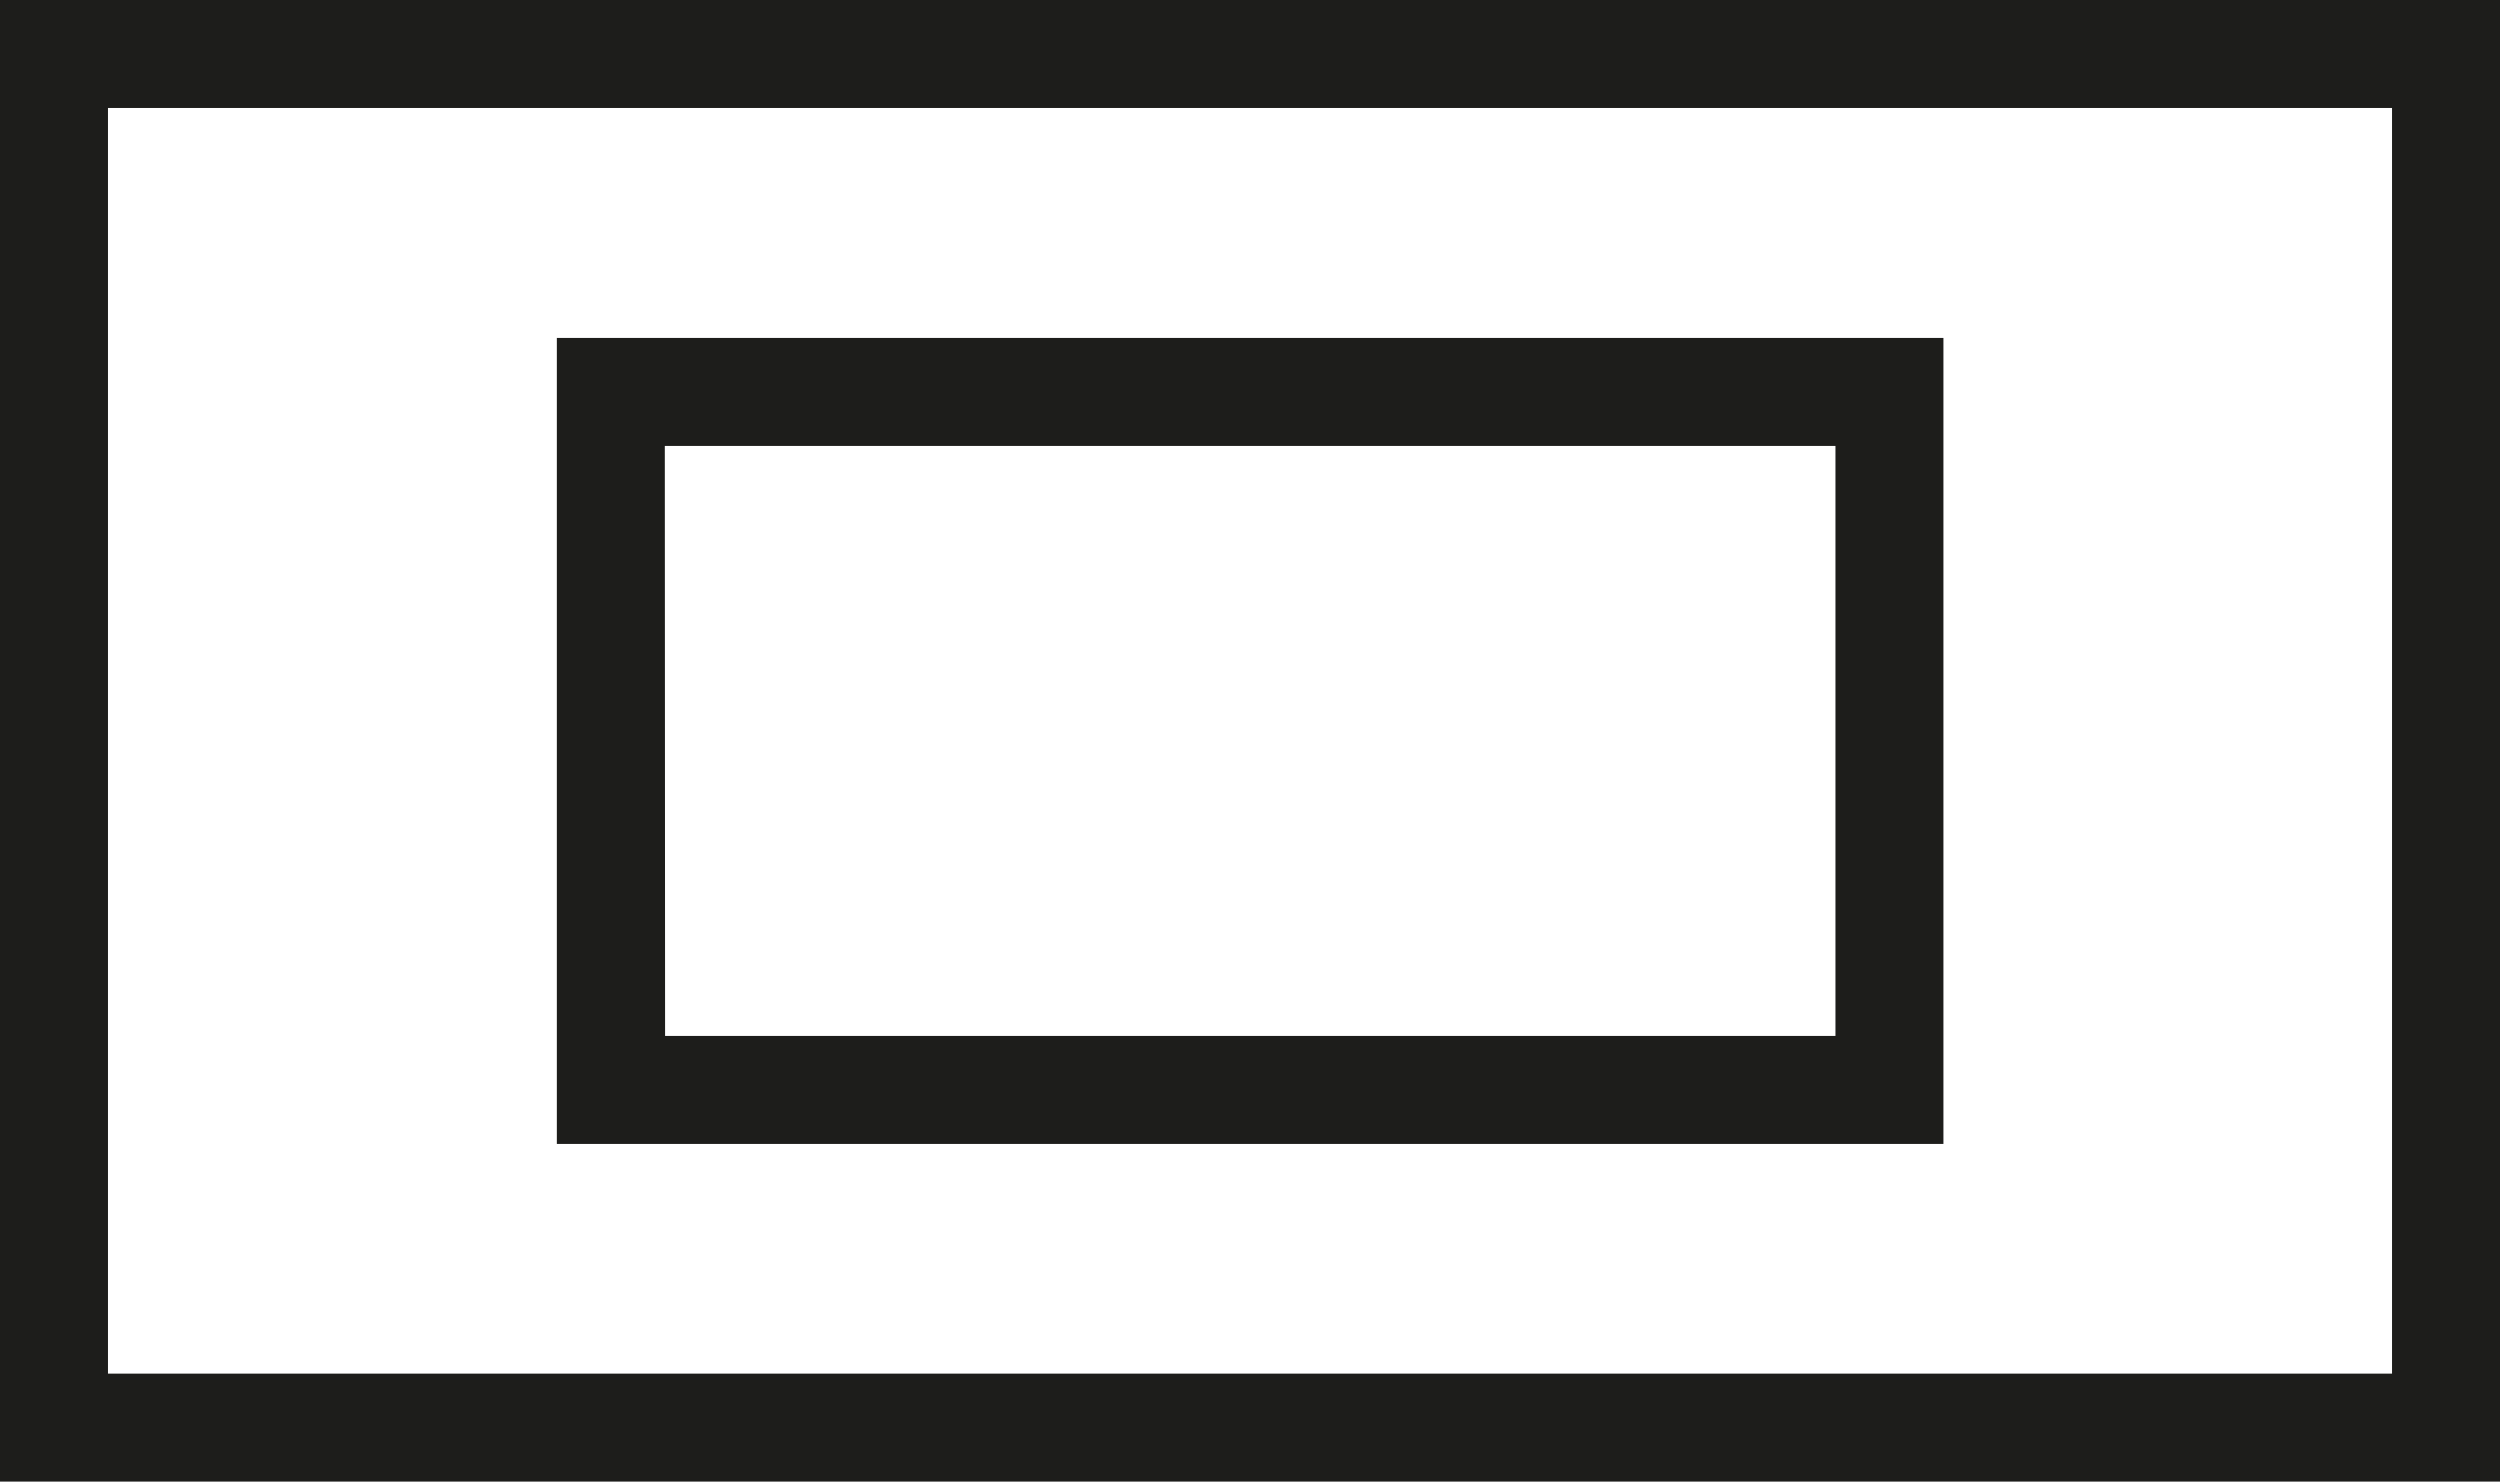
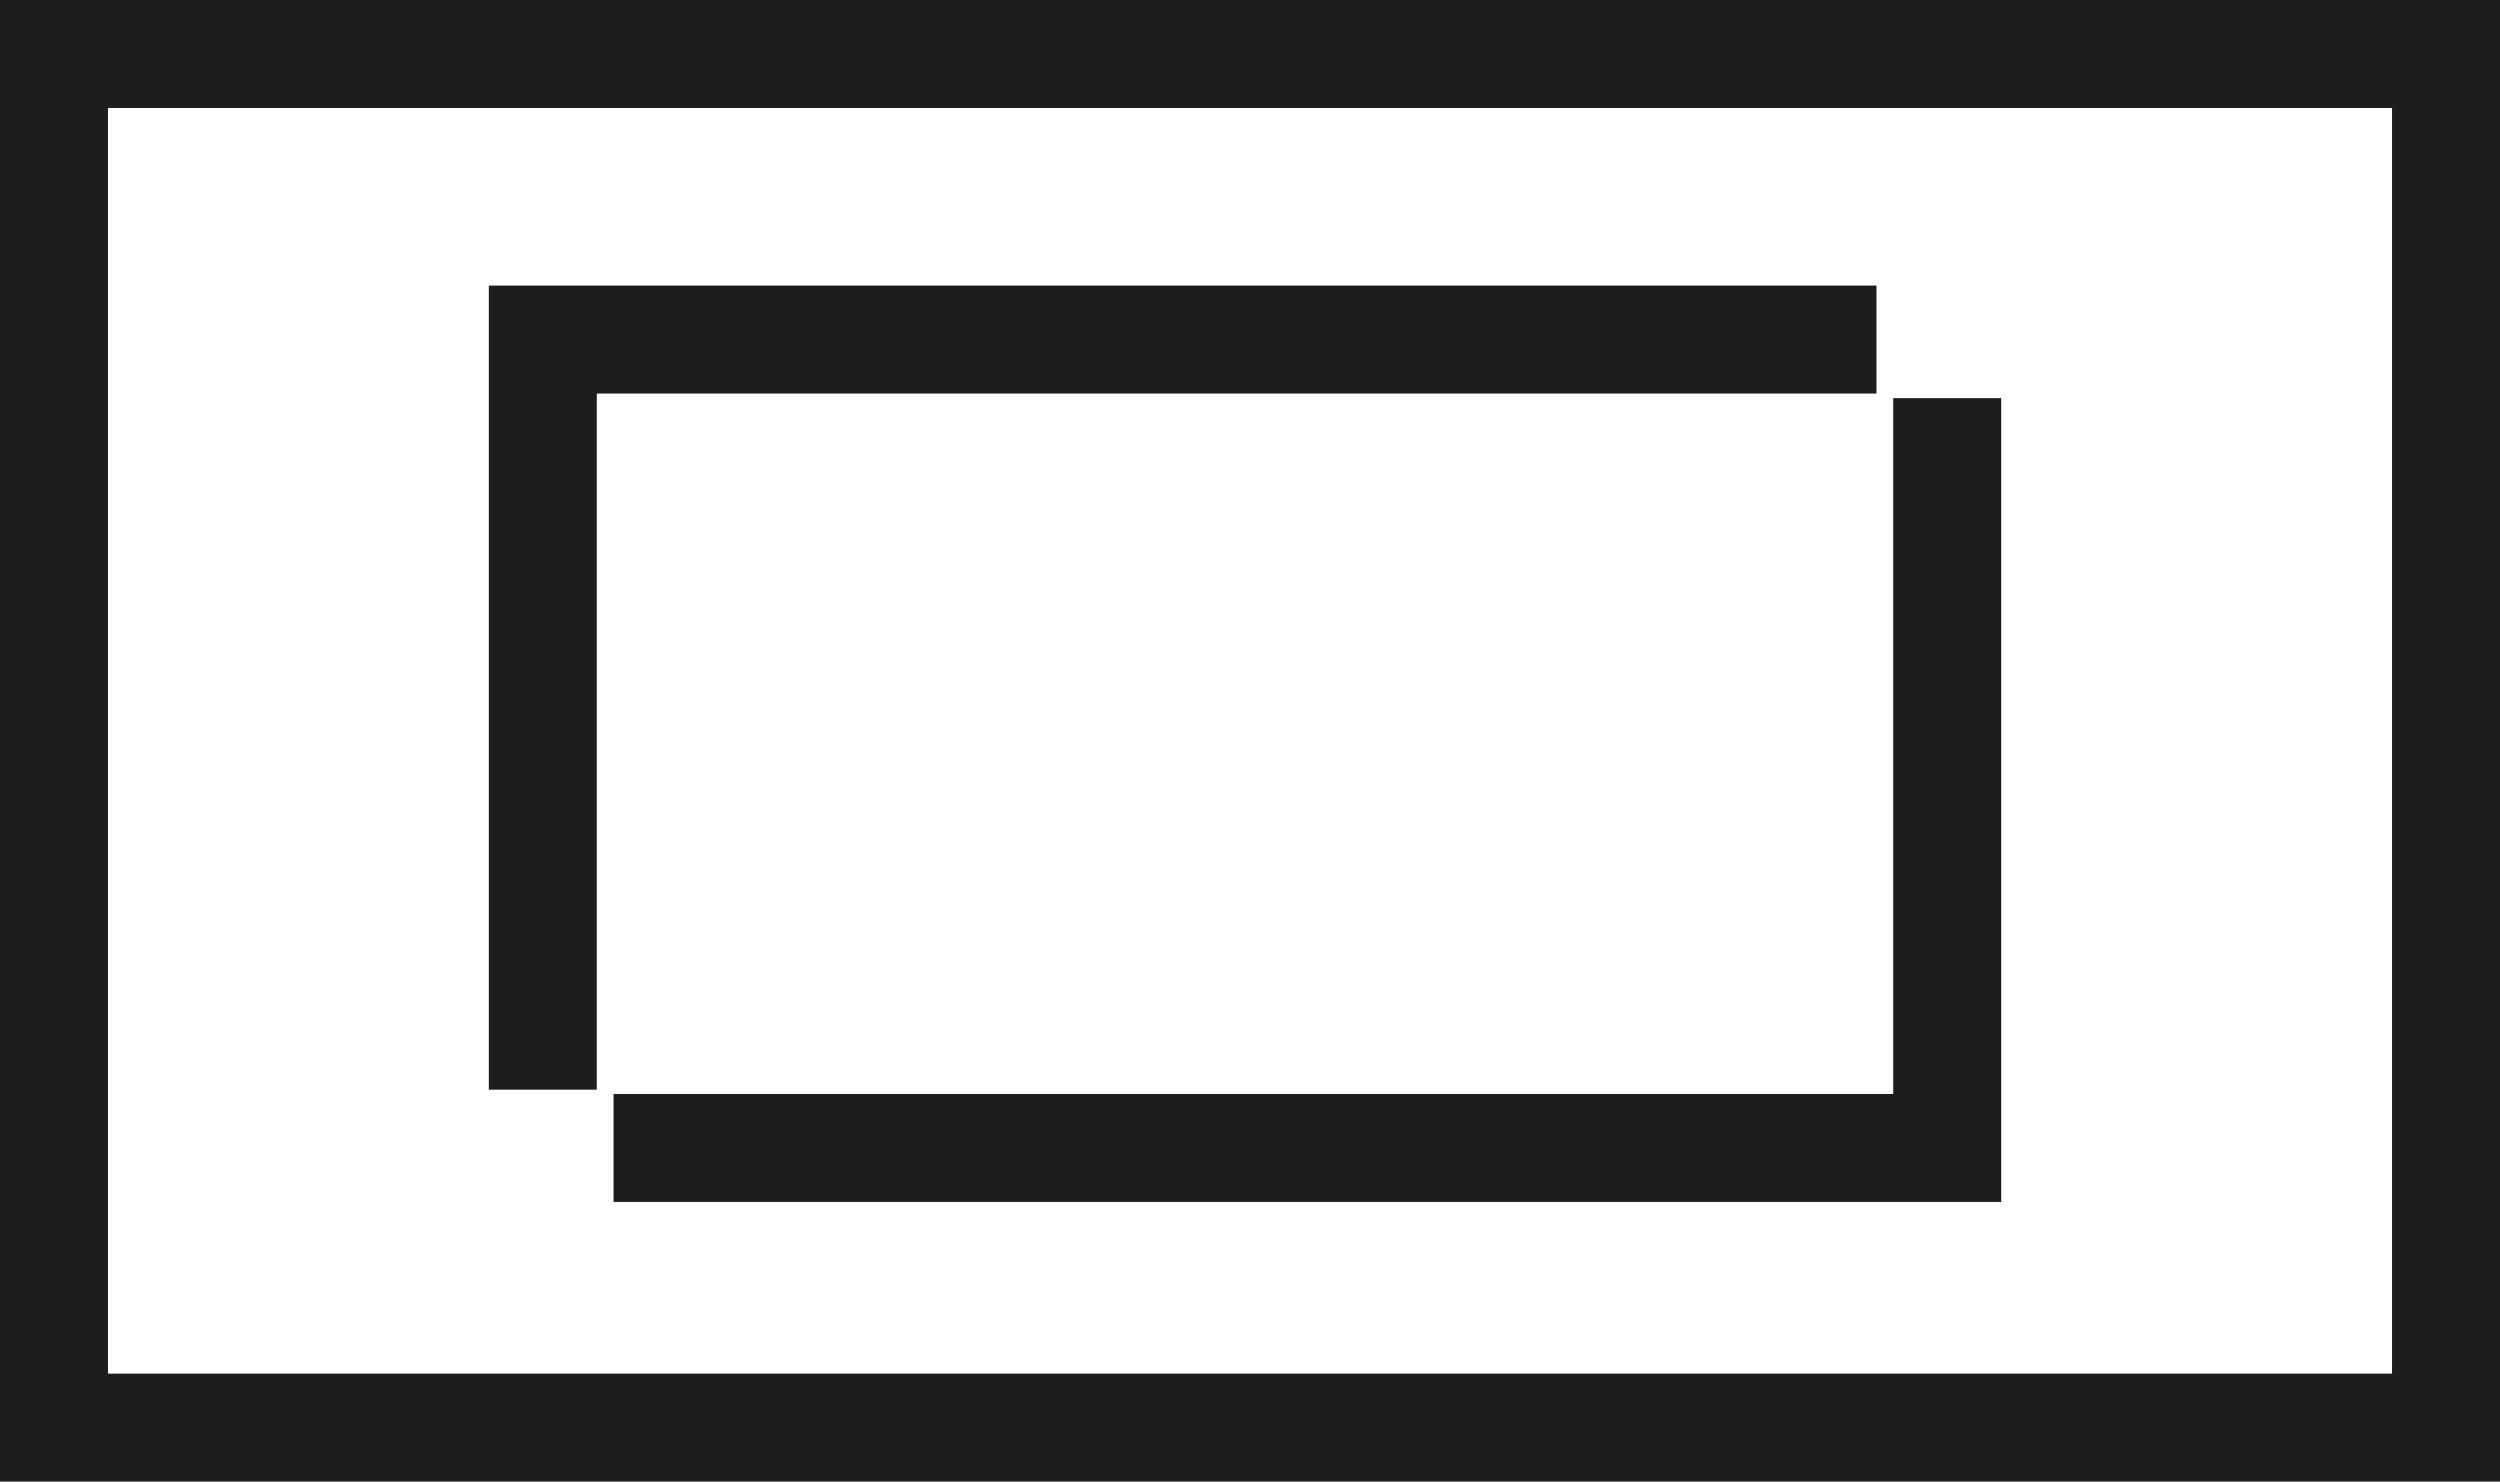
<svg xmlns="http://www.w3.org/2000/svg" viewBox="0 0 92.62 54.89">
  <defs>
    <style>.cls-1{fill:#1d1d1b;}</style>
  </defs>
  <g id="Capa_2" data-name="Capa 2">
    <g id="Capa_1-2" data-name="Capa 1">
-       <path class="cls-1" d="M92.62,54.89H0V0H92.62ZM4,50.89H88.62V4H4Z" />
-       <path class="cls-1" d="M72,42.38H20.63V12.52H72Zm-47.36-4H68V16.52H24.63Z" />
+       <path class="cls-1" d="M22.11 40.37 18.11 40.37 18.11 10.58 69.52 10.58 69.52 14.58 22.11 14.58 22.11 40.37z M74.14 44.53 22.73 44.53 22.73 40.53 70.14 40.53 70.14 14.75 74.14 14.75 74.14 44.53z M92.62,54.89H0V0H92.62ZM4,50.89H88.62V4H4Z">
+         <animate attributeName="d" dur="0.5s" fill="freeze" begin="mouseover" end="mouseout" values="M22.11 40.37 18.11 40.37 18.11 10.58 69.52 10.58 69.52 14.58 22.11 14.58 22.11 40.37z M74.14 44.53 22.73 44.53 22.73 40.53 70.14 40.53 70.14 14.75 74.14 14.75 74.14 44.53z M92.62,54.89H0V0H92.62ZM4,50.89H88.62V4H4Z;      M15.12 39.29 11.12 39.29 11.12 9.51 62.53 9.51 62.53 13.51 15.12 13.51 15.12 39.29z M81.5 45.39 30.09 45.39 30.09 41.39 77.5 41.39 77.5 15.6 81.5 15.6 81.5 45.39z M92.62,54.89H0V0H92.62ZM4,50.89H88.62V4H4Z" />
+       </path>
    </g>
  </g>
</svg>
